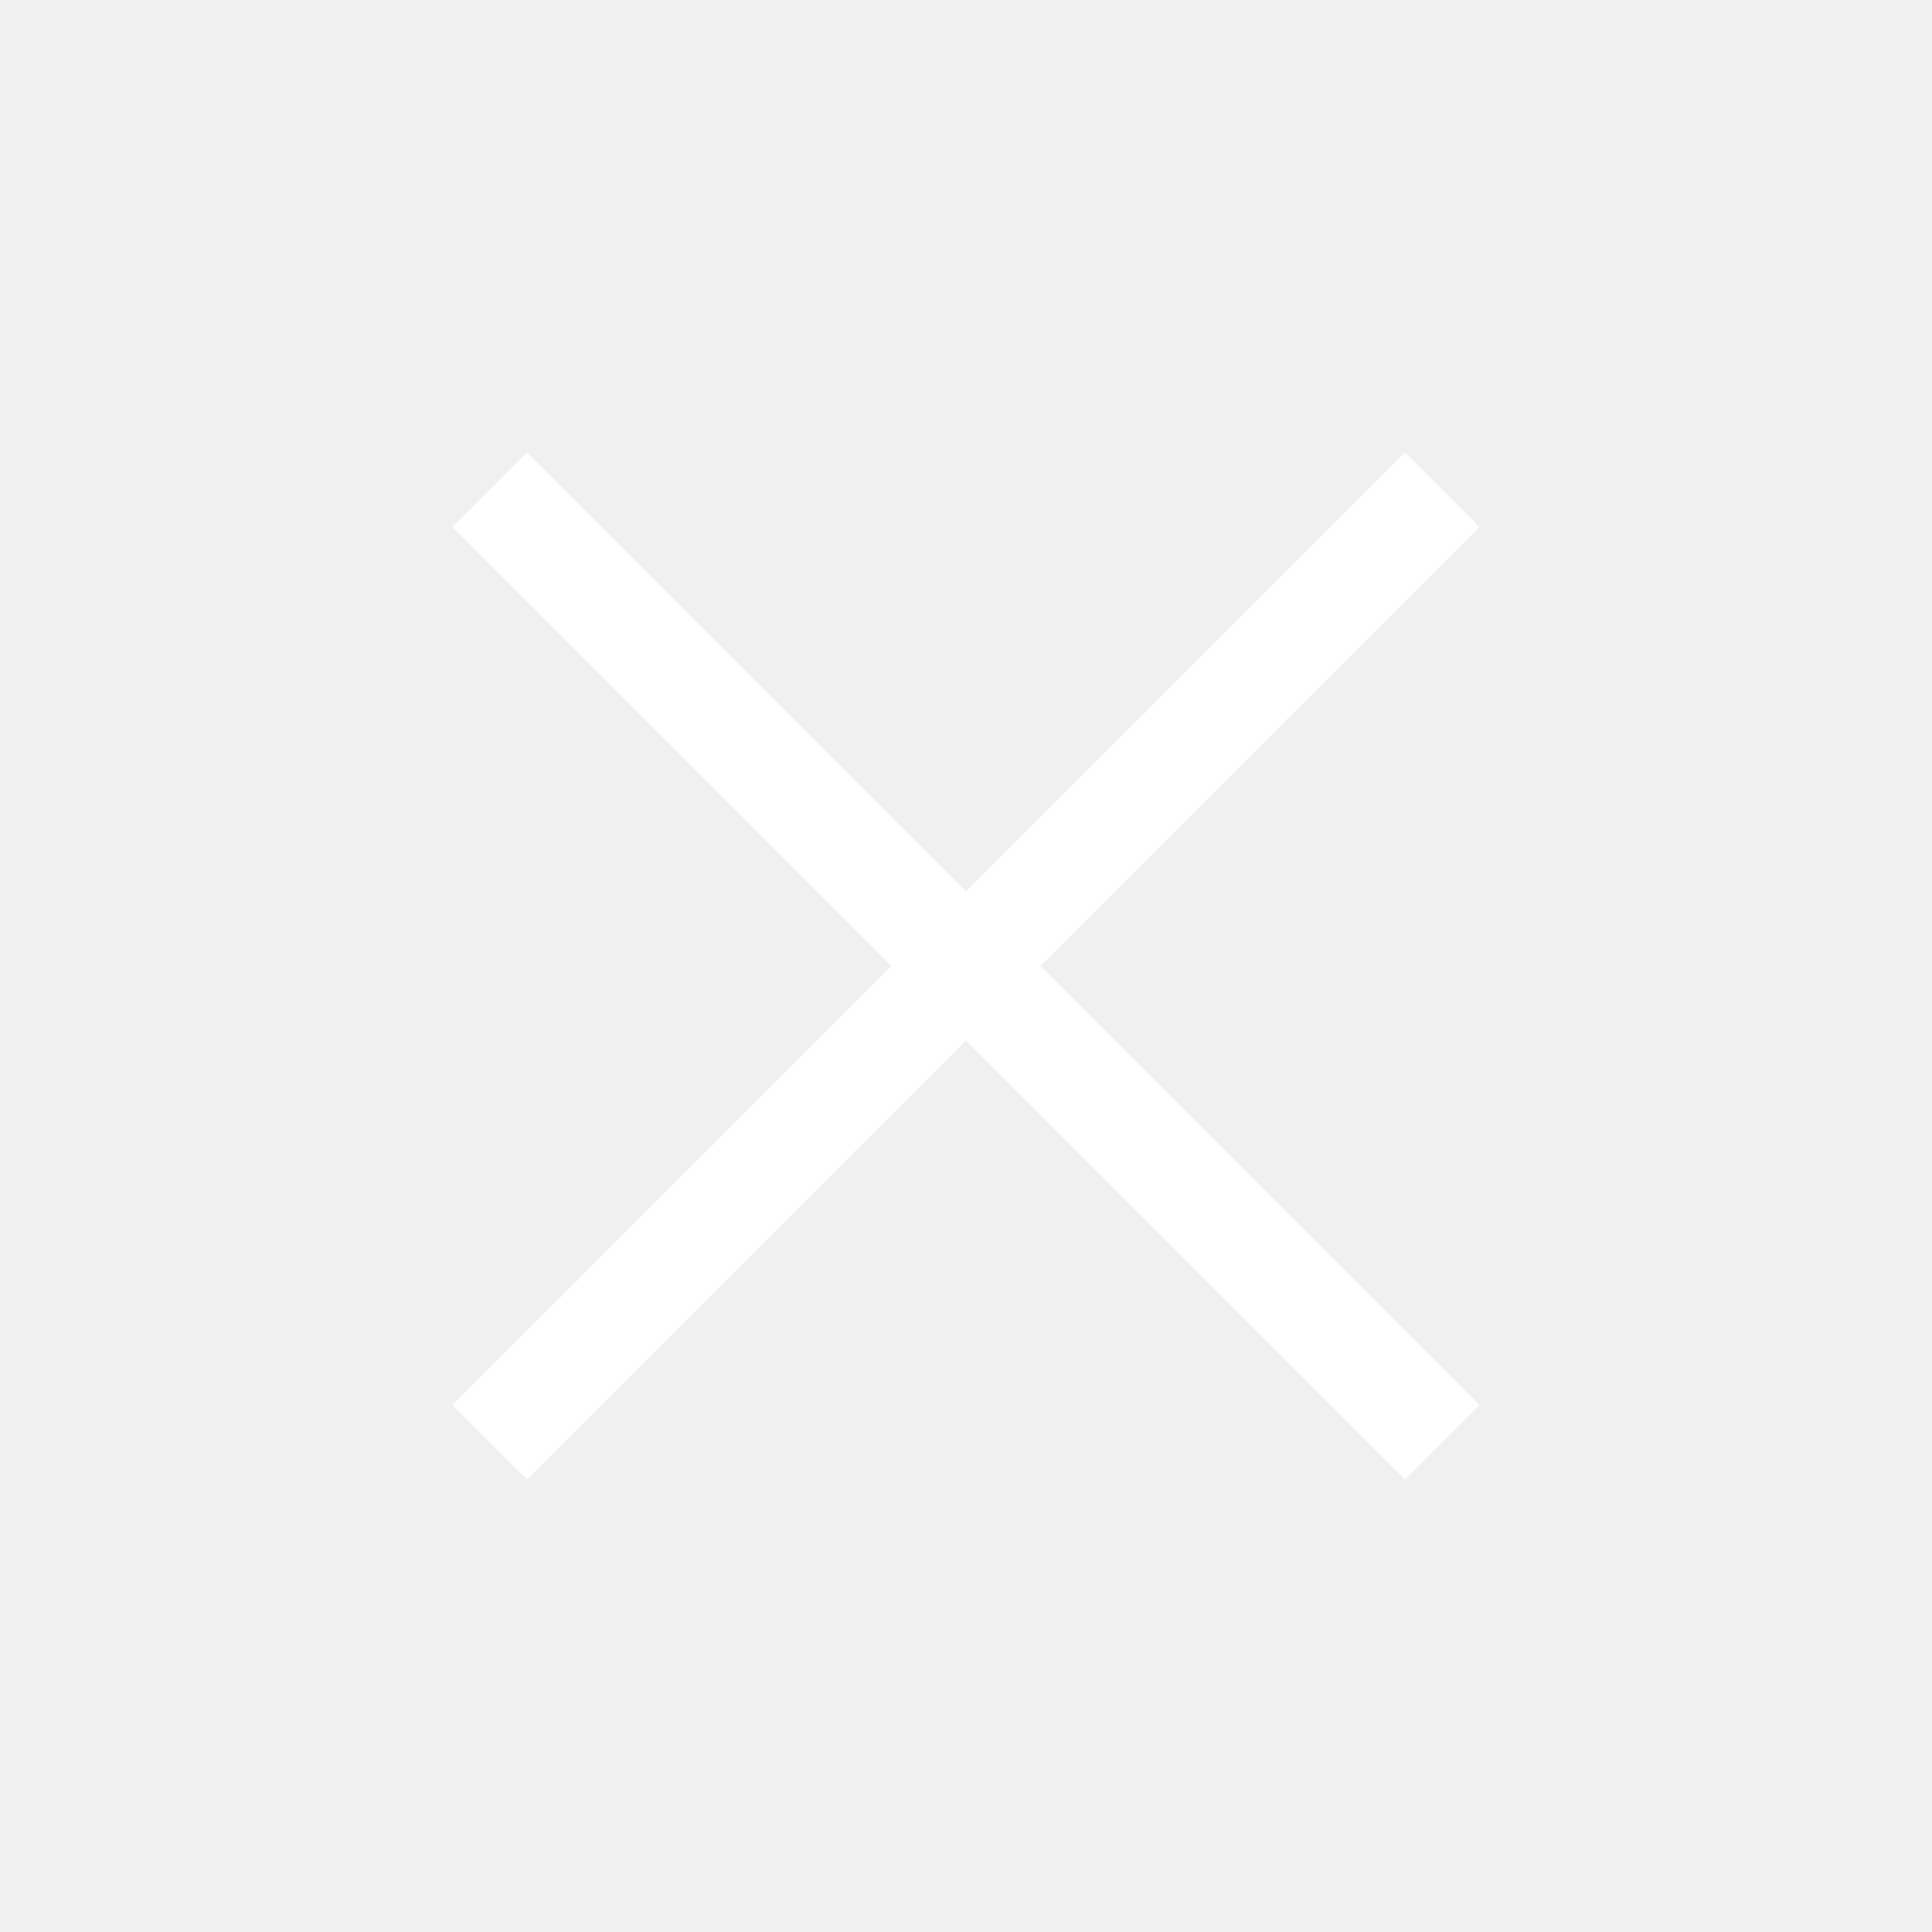
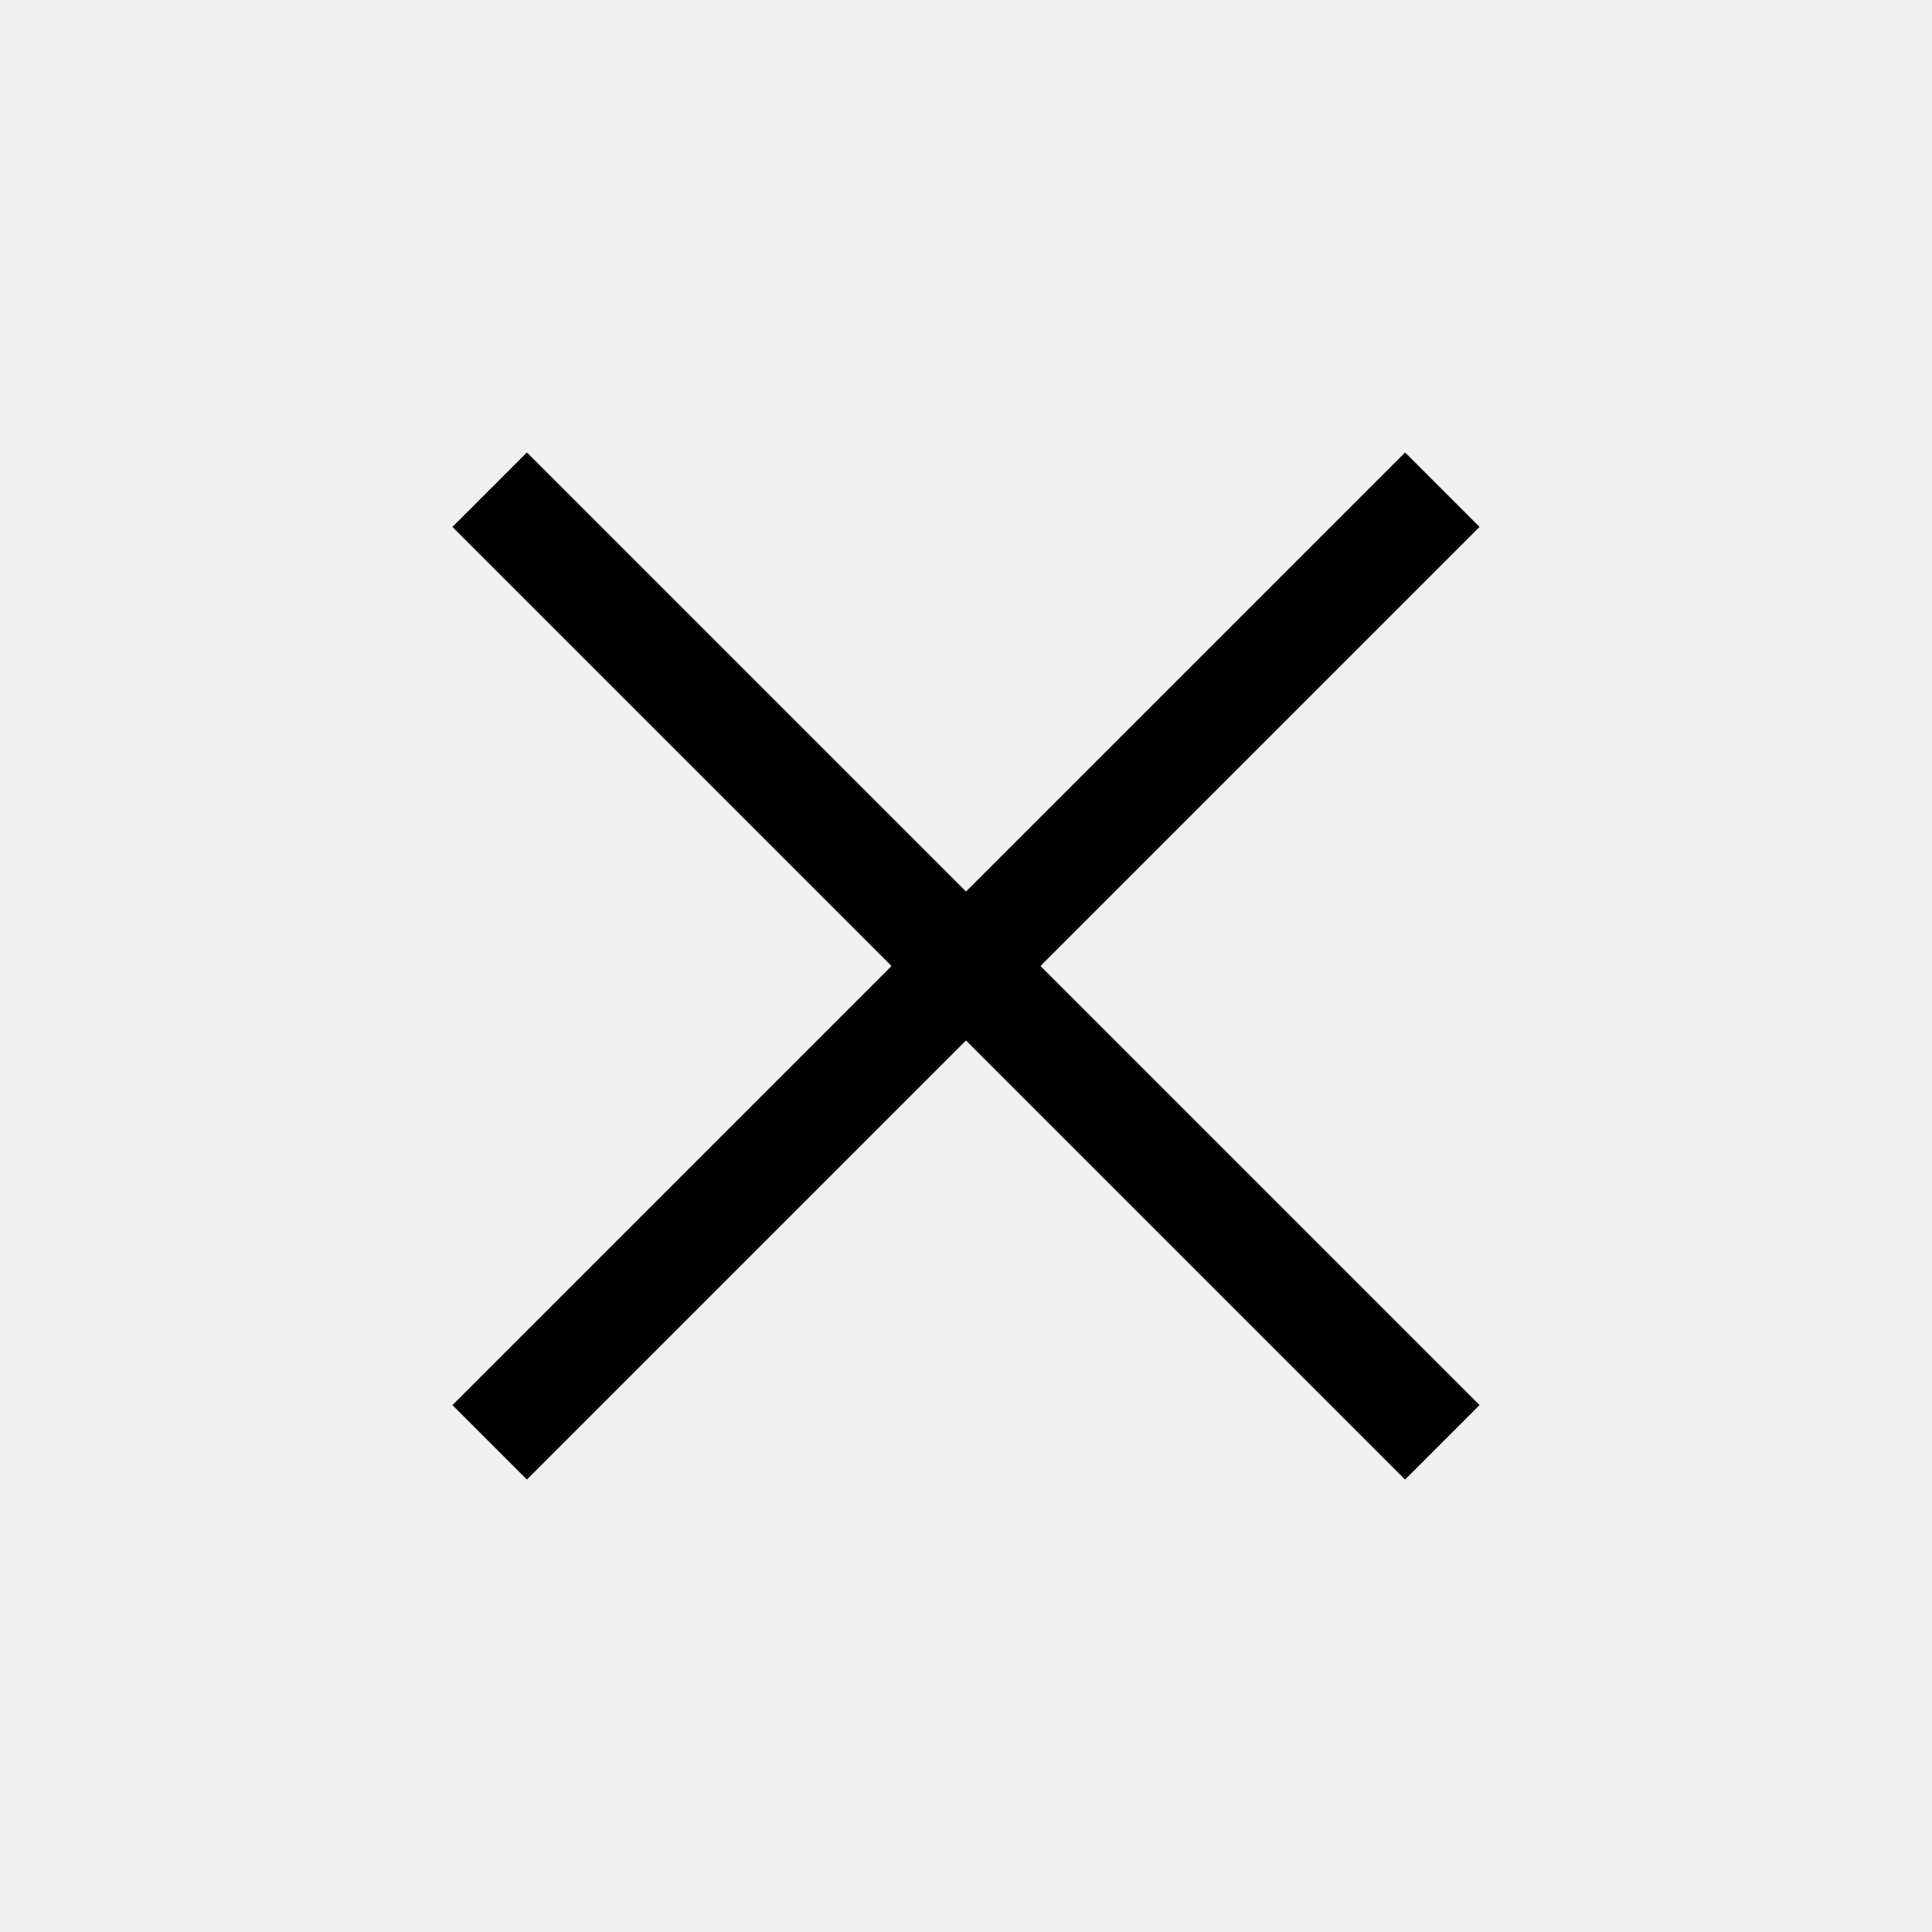
<svg xmlns="http://www.w3.org/2000/svg" version="1.1" viewBox="0 0 22 22">
  <defs>

</defs>
  <g class="ColorScheme-Text" stroke-linecap="square">
-     <path d="m6 6 10 10m-10 0 10-10" fill="#fff" />
-     <path d="M 6,5.152 5.152,6 10.152,11 5.152,16 6,16.848 l 5,-5 5,5 L 16.848,16 l -5,-5 5,-5 L 16,5.152 11,10.152 Z" fill="#fff" />
+     <path d="m6 6 10 10m-10 0 10-10" fill="currentColor" />
+     <path d="M 6,5.152 5.152,6 10.152,11 5.152,16 6,16.848 l 5,-5 5,5 L 16.848,16 l -5,-5 5,-5 L 16,5.152 11,10.152 Z" fill="currentColor" />
  </g>
</svg>
